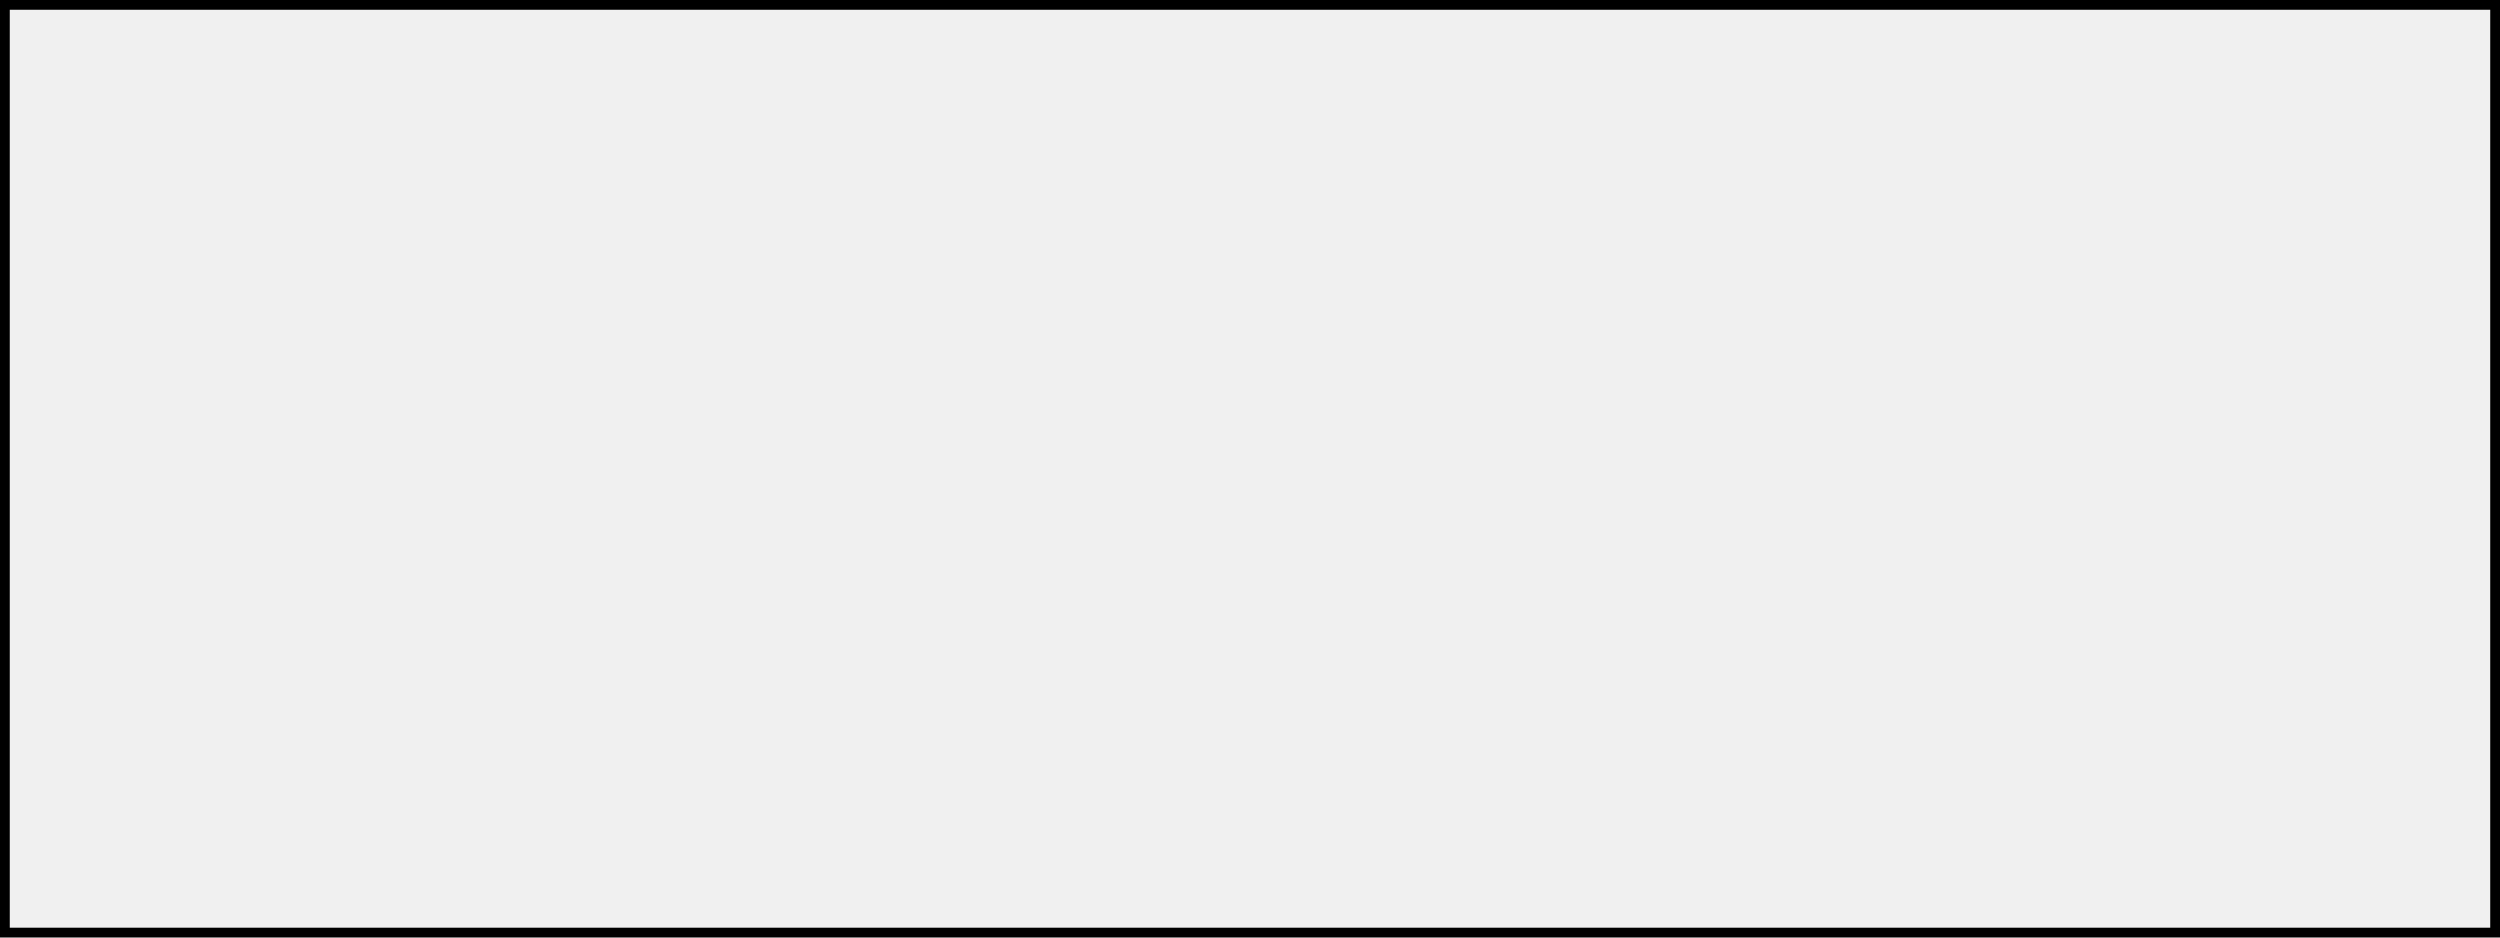
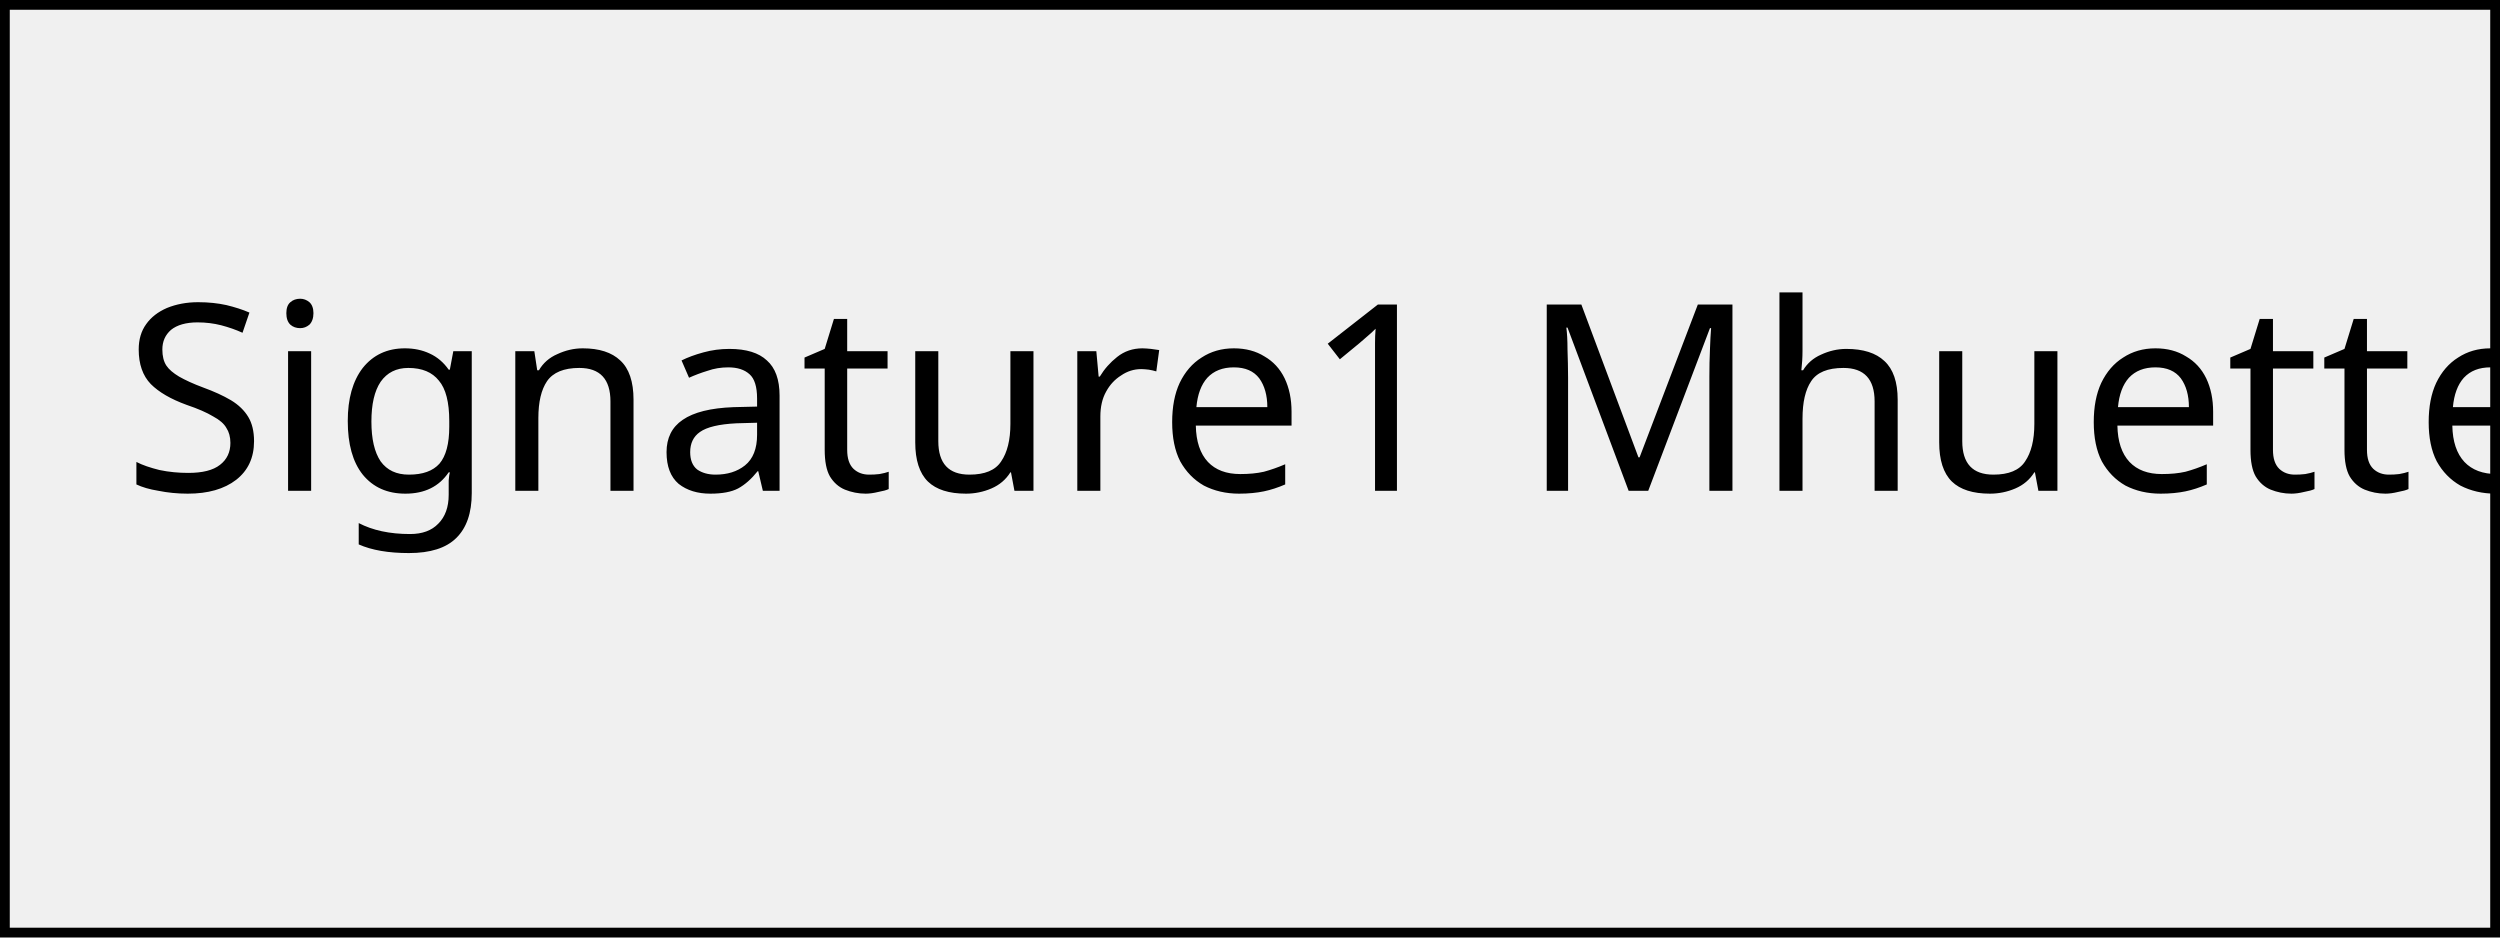
<svg xmlns="http://www.w3.org/2000/svg" xmlns:xlink="http://www.w3.org/1999/xlink" width="256" height="96" viewBox="0 0 67.733 25.4" version="1.1" id="svg8">
  <defs id="defs2">
    <linearGradient id="linearGradient849">
      <stop style="stop-color:#000000;stop-opacity:1;" offset="0" id="stop845" />
      <stop style="stop-color:#000000;stop-opacity:0;" offset="1" id="stop847" />
    </linearGradient>
    <linearGradient xlink:href="#linearGradient849" id="linearGradient851" x1="19.607" y1="44.607" x2="199.239" y2="44.607" gradientUnits="userSpaceOnUse" />
  </defs>
  <g id="layer10">
    <rect style="display:inline;opacity:1;fill:none;fill-opacity:1;stroke:#000000;stroke-width:0.265;stroke-miterlimit:4;stroke-dasharray:none;stroke-opacity:1" id="rect50" width="67.469" height="25.135" x="0.132" y="0.132" />
  </g>
  <g id="layer1" transform="translate(0,-271.6)" style="display:none">
    <flowRoot xml:space="preserve" id="flowRoot834" style="font-style:normal;font-weight:normal;font-size:40px;line-height:1.25;font-family:sans-serif;letter-spacing:0px;word-spacing:0px;fill:#582900;fill-opacity:1;stroke:none">
      <flowRegion id="flowRegion836" style="fill:#582900;fill-opacity:1">
        <rect id="rect838" width="256.071" height="96.429" x="0.714" y="-0.071" style="fill:#582900;fill-opacity:1" />
      </flowRegion>
      <flowPara id="flowPara840" />
    </flowRoot>
    <text xml:space="preserve" style="font-style:normal;font-weight:normal;font-size:10.583px;line-height:1.25;font-family:sans-serif;letter-spacing:0px;word-spacing:0px;fill:#000000;fill-opacity:1;stroke:none;stroke-width:0.265" x="5.342" y="287.299" id="text844">
      <tspan id="tspan842" x="5.342" y="287.299" style="font-style:normal;font-variant:normal;font-weight:normal;font-stretch:normal;font-family:'Stylish Calligraphy Demo';-inkscape-font-specification:'Stylish Calligraphy Demo';fill:#582900;fill-opacity:1;stroke:#000000;stroke-width:0.265;stroke-opacity:1">N. Marron</tspan>
    </text>
  </g>
  <g id="layer2" style="display:none">
    <text xml:space="preserve" style="font-style:normal;font-weight:normal;font-size:10.583px;line-height:1.25;font-family:sans-serif;letter-spacing:0px;word-spacing:0px;display:inline;fill:#ff00ff;fill-opacity:1;stroke:none;stroke-width:0.265" x="9.733" y="16.629" id="text844-3">
      <tspan id="tspan842-6" x="9.733" y="16.629" style="font-style:normal;font-variant:normal;font-weight:normal;font-stretch:normal;font-family:'Stylish Calligraphy Demo';-inkscape-font-specification:'Stylish Calligraphy Demo';fill:#ff00ff;fill-opacity:1;stroke:#000000;stroke-width:0.265;stroke-opacity:1">L. Fuchsia</tspan>
    </text>
  </g>
  <g id="layer3" style="display:none">
    <text xml:space="preserve" style="font-style:normal;font-weight:normal;font-size:10.583px;line-height:1.25;font-family:sans-serif;letter-spacing:0px;word-spacing:0px;display:inline;fill:#4b0082;fill-opacity:1;stroke:none;stroke-width:0.265" x="10.831" y="14.486" id="text844-3-7">
      <tspan id="tspan842-6-5" x="10.831" y="14.486" style="font-style:normal;font-variant:normal;font-weight:normal;font-stretch:normal;font-family:'Stylish Calligraphy Demo';-inkscape-font-specification:'Stylish Calligraphy Demo';fill:#4b0082;fill-opacity:1;stroke:#000000;stroke-width:0.265;stroke-opacity:1">F. Indigo</tspan>
      <tspan x="10.831" y="27.818" style="font-style:normal;font-variant:normal;font-weight:normal;font-stretch:normal;font-family:'Stylish Calligraphy Demo';-inkscape-font-specification:'Stylish Calligraphy Demo';fill:#4b0082;fill-opacity:1;stroke:#000000;stroke-width:0.265;stroke-opacity:1" id="tspan859" />
      <tspan x="10.831" y="41.047" style="font-style:normal;font-variant:normal;font-weight:normal;font-stretch:normal;font-family:'Stylish Calligraphy Demo';-inkscape-font-specification:'Stylish Calligraphy Demo';fill:#4b0082;fill-opacity:1;stroke:#000000;stroke-width:0.265;stroke-opacity:1" id="tspan861" />
    </text>
  </g>
  <g id="layer4" style="display:none">
    <text xml:space="preserve" style="font-style:normal;font-weight:normal;font-size:10.583px;line-height:1.25;font-family:sans-serif;letter-spacing:0px;word-spacing:0px;display:inline;fill:#ecbd90;fill-opacity:1;stroke:none;stroke-width:0.265" x="12.51" y="16.7" id="text844-3-7-3">
      <tspan x="12.51" y="16.7" style="font-style:normal;font-variant:normal;font-weight:normal;font-stretch:normal;font-family:'Stylish Calligraphy Demo';-inkscape-font-specification:'Stylish Calligraphy Demo';fill:#ecbd90;fill-opacity:1;stroke:#000000;stroke-width:0.265;stroke-opacity:1" id="tspan861-2">O. Pêche</tspan>
      <tspan x="12.51" y="30.033" style="font-style:normal;font-variant:normal;font-weight:normal;font-stretch:normal;font-family:'Stylish Calligraphy Demo';-inkscape-font-specification:'Stylish Calligraphy Demo';fill:#ecbd90;fill-opacity:1;stroke:#000000;stroke-width:0.265;stroke-opacity:1" id="tspan893" />
    </text>
  </g>
  <g id="layer5" style="display:none">
    <text xml:space="preserve" style="font-style:normal;font-weight:normal;font-size:10.583px;line-height:1.25;font-family:sans-serif;letter-spacing:0px;word-spacing:0px;display:inline;fill:#9e0e40;fill-opacity:1;stroke:none;stroke-width:0.265" x="5.471" y="14.303" id="text844-3-7-3-9">
      <tspan x="5.471" y="14.303" style="font-style:normal;font-variant:normal;font-weight:normal;font-stretch:normal;font-family:'Stylish Calligraphy Demo';-inkscape-font-specification:'Stylish Calligraphy Demo';fill:#9e0e40;fill-opacity:1;stroke:#000000;stroke-width:0.265;stroke-opacity:1" id="tspan919">D. Pourpre</tspan>
    </text>
  </g>
  <g id="layer6" style="display:none">
    <text xml:space="preserve" style="font-style:normal;font-weight:normal;font-size:10.583px;line-height:1.25;font-family:sans-serif;letter-spacing:0px;word-spacing:0px;display:inline;fill:#f33a6a;fill-opacity:1;stroke:none;stroke-width:0.265" x="10.222" y="16.109" id="text844-3-7-3-9-7">
      <tspan x="10.222" y="16.109" style="font-style:normal;font-variant:normal;font-weight:normal;font-stretch:normal;font-family:'Stylish Calligraphy Demo';-inkscape-font-specification:'Stylish Calligraphy Demo';fill:#f33a6a;fill-opacity:1;stroke:#000000;stroke-width:0.265;stroke-opacity:1" id="tspan942">M . Rose</tspan>
    </text>
  </g>
  <g id="layer7" style="display:none">
    <flowRoot xml:space="preserve" id="flowRoot32" style="font-style:normal;font-weight:normal;font-size:40px;line-height:1.25;font-family:sans-serif;letter-spacing:0px;word-spacing:0px;fill:#ffffff;fill-opacity:1;stroke:#000000;stroke-opacity:1" transform="matrix(0.2645833,0,0,0.2645833,4.915243,0.8976542)">
      <flowRegion id="flowRegion34" style="fill:#ffffff;fill-opacity:1;stroke:#000000;stroke-opacity:1">
        <rect id="rect36" width="220.714" height="55" x="19.643" y="23.5" style="fill:#ffffff;fill-opacity:1;stroke:#000000;stroke-opacity:1" />
      </flowRegion>
      <flowPara id="flowPara38" style="font-style:normal;font-variant:normal;font-weight:normal;font-stretch:normal;font-size:40px;font-family:'Stylish Calligraphy Demo';-inkscape-font-specification:'Stylish Calligraphy Demo';fill:#ffffff;fill-opacity:1;stroke:#000000;stroke-opacity:1">A. Blanc</flowPara>
    </flowRoot>
  </g>
  <g id="layer8" style="display:none">
    <flowRoot xml:space="preserve" id="flowRoot32-3" style="font-style:normal;font-weight:normal;font-size:40px;line-height:1.25;font-family:sans-serif;letter-spacing:0px;word-spacing:0px;fill:#fc5d5d;fill-opacity:1;stroke:#000000;stroke-opacity:1" transform="matrix(0.2645833,0,0,0.2645833,-0.1211498,-1.638493)">
      <flowRegion id="flowRegion34-6" style="fill:#fc5d5d;fill-opacity:1;stroke:#000000;stroke-opacity:1">
        <rect id="rect36-7" width="220.714" height="55" x="19.643" y="23.5" style="fill:#fc5d5d;fill-opacity:1;stroke:#000000;stroke-opacity:1" />
      </flowRegion>
      <flowPara id="flowPara38-5" style="font-style:normal;font-variant:normal;font-weight:normal;font-stretch:normal;font-size:40px;font-family:'Stylish Calligraphy Demo';-inkscape-font-specification:'Stylish Calligraphy Demo';fill:#fc5d5d;fill-opacity:1;stroke:#000000;stroke-opacity:1">G. Nacarat</flowPara>
    </flowRoot>
  </g>
-   <g style="display:inline" id="g65">
-     <flowRoot transform="matrix(0.2645833,0,0,0.2645833,-0.1211498,-1.638493)" style="font-style:normal;font-weight:normal;font-size:40px;line-height:1.25;font-family:sans-serif;letter-spacing:0px;word-spacing:0px;fill:#ee1010;fill-opacity:1;stroke:#000000;stroke-opacity:1;" id="flowRoot63" xml:space="preserve">
-       <flowRegion style="fill:#ee1010;fill-opacity:1;stroke:#000000;stroke-opacity:1;" id="flowRegion59">
-         <rect style="fill:#ee1010;fill-opacity:1;stroke:#000000;stroke-opacity:1;" y="23.5" x="19.643" height="55" width="220.714" id="rect57" />
+   <g style="display:none" id="g65">
+     <flowRoot transform="matrix(0.2645833,0,0,0.2645833,-0.1211498,-1.638493)" style="font-style:normal;font-weight:normal;font-size:40px;line-height:1.25;font-family:sans-serif;letter-spacing:0px;word-spacing:0px;fill:#ee1010;fill-opacity:1;stroke:#000000;stroke-opacity:1" id="flowRoot63" xml:space="preserve">
+       <flowRegion style="fill:#ee1010;fill-opacity:1;stroke:#000000;stroke-opacity:1" id="flowRegion59">
+         <rect style="fill:#ee1010;fill-opacity:1;stroke:#000000;stroke-opacity:1" y="23.5" x="19.643" height="55" width="220.714" id="rect57" />
      </flowRegion>
-       <flowPara style="font-style:normal;font-variant:normal;font-weight:normal;font-stretch:normal;font-size:40px;font-family:'Stylish Calligraphy Demo';-inkscape-font-specification:'Stylish Calligraphy Demo';fill:#ee1010;fill-opacity:1;stroke:#000000;stroke-opacity:1;" id="flowPara61">F. Garance</flowPara>
+       <flowPara style="font-style:normal;font-variant:normal;font-weight:normal;font-stretch:normal;font-size:40px;font-family:'Stylish Calligraphy Demo';-inkscape-font-specification:'Stylish Calligraphy Demo';fill:#ee1010;fill-opacity:1;stroke:#000000;stroke-opacity:1" id="flowPara61">F. Garance</flowPara>
    </flowRoot>
+   </g>
+   <g id="layer12" style="display:inline">
+     <flowRoot xml:space="preserve" id="flowRoot868" style="font-style:normal;font-weight:normal;font-size:40px;line-height:1.25;font-family:sans-serif;letter-spacing:0px;word-spacing:0px;fill:#000000;fill-opacity:1;stroke:none" transform="scale(0.2645833)">
+       <flowRegion id="flowRegion870">
+         <rect id="rect872" width="255" height="95" x="0.5" y="0.5" />
+       </flowRegion>
+       <flowPara id="flowPara874" />
+     </flowRoot>
+     <text xml:space="preserve" style="font-style:normal;font-weight:normal;font-size:10.583px;line-height:1.25;font-family:sans-serif;letter-spacing:0px;word-spacing:0px;fill:#000000;fill-opacity:1;stroke:none;stroke-width:0.265" x="3.337" y="13.295" id="text878">
+       <tspan id="tspan876" x="3.337" y="13.295" style="font-style:normal;font-variant:normal;font-weight:normal;font-stretch:normal;font-size:7.056px;font-family:'Stylish Calligraphy Demo';-inkscape-font-specification:'Stylish Calligraphy Demo';stroke-width:0.265">Signature1 Mhuetter</tspan>
+     </text>
  </g>
  <g id="layer11" style="display:none">
    <flowRoot xml:space="preserve" id="flowRoot32-3-36" style="font-style:normal;font-weight:normal;font-size:40px;line-height:1.25;font-family:sans-serif;letter-spacing:0px;word-spacing:0px;display:inline;fill:#d39911;fill-opacity:1;stroke:#000000;stroke-opacity:1" transform="matrix(0.2645833,0,0,0.2645833,1.385154,0.5085376)">
      <flowRegion id="flowRegion34-6-7" style="fill:#d39911;fill-opacity:1;stroke:#000000;stroke-opacity:1">
        <rect id="rect36-7-5" width="220.714" height="55" x="19.643" y="23.5" style="fill:#d39911;fill-opacity:1;stroke:#000000;stroke-opacity:1" />
      </flowRegion>
      <flowPara id="flowPara38-5-3" style="font-style:normal;font-variant:normal;font-weight:normal;font-stretch:normal;font-size:40px;font-family:'Stylish Calligraphy Demo';-inkscape-font-specification:'Stylish Calligraphy Demo';fill:#d39911;fill-opacity:1;stroke:#000000;stroke-opacity:1">A. Nankin</flowPara>
    </flowRoot>
  </g>
  <g id="layer9" style="display:none">
    <flowRoot xml:space="preserve" id="flowRoot32-3-3" style="font-style:normal;font-weight:normal;font-size:40px;line-height:1.25;font-family:sans-serif;letter-spacing:0px;word-spacing:0px;fill:#000000;fill-opacity:1;stroke:#000000;stroke-opacity:1" transform="matrix(0.2645833,0,0,0.2645833,9.632526,0.7804054)">
      <flowRegion id="flowRegion34-6-6" style="fill:#000000;fill-opacity:1;stroke:#000000;stroke-opacity:1">
        <rect id="rect36-7-7" width="220.714" height="55" x="19.643" y="23.5" style="fill:#000000;fill-opacity:1;stroke:#000000;stroke-opacity:1" />
      </flowRegion>
      <flowPara id="flowPara38-5-5" style="font-style:normal;font-variant:normal;font-weight:normal;font-stretch:normal;font-size:40px;font-family:'Stylish Calligraphy Demo';-inkscape-font-specification:'Stylish Calligraphy Demo';fill:#000000;fill-opacity:1;stroke:#000000;stroke-opacity:1">C. Noir</flowPara>
    </flowRoot>
  </g>
</svg>
